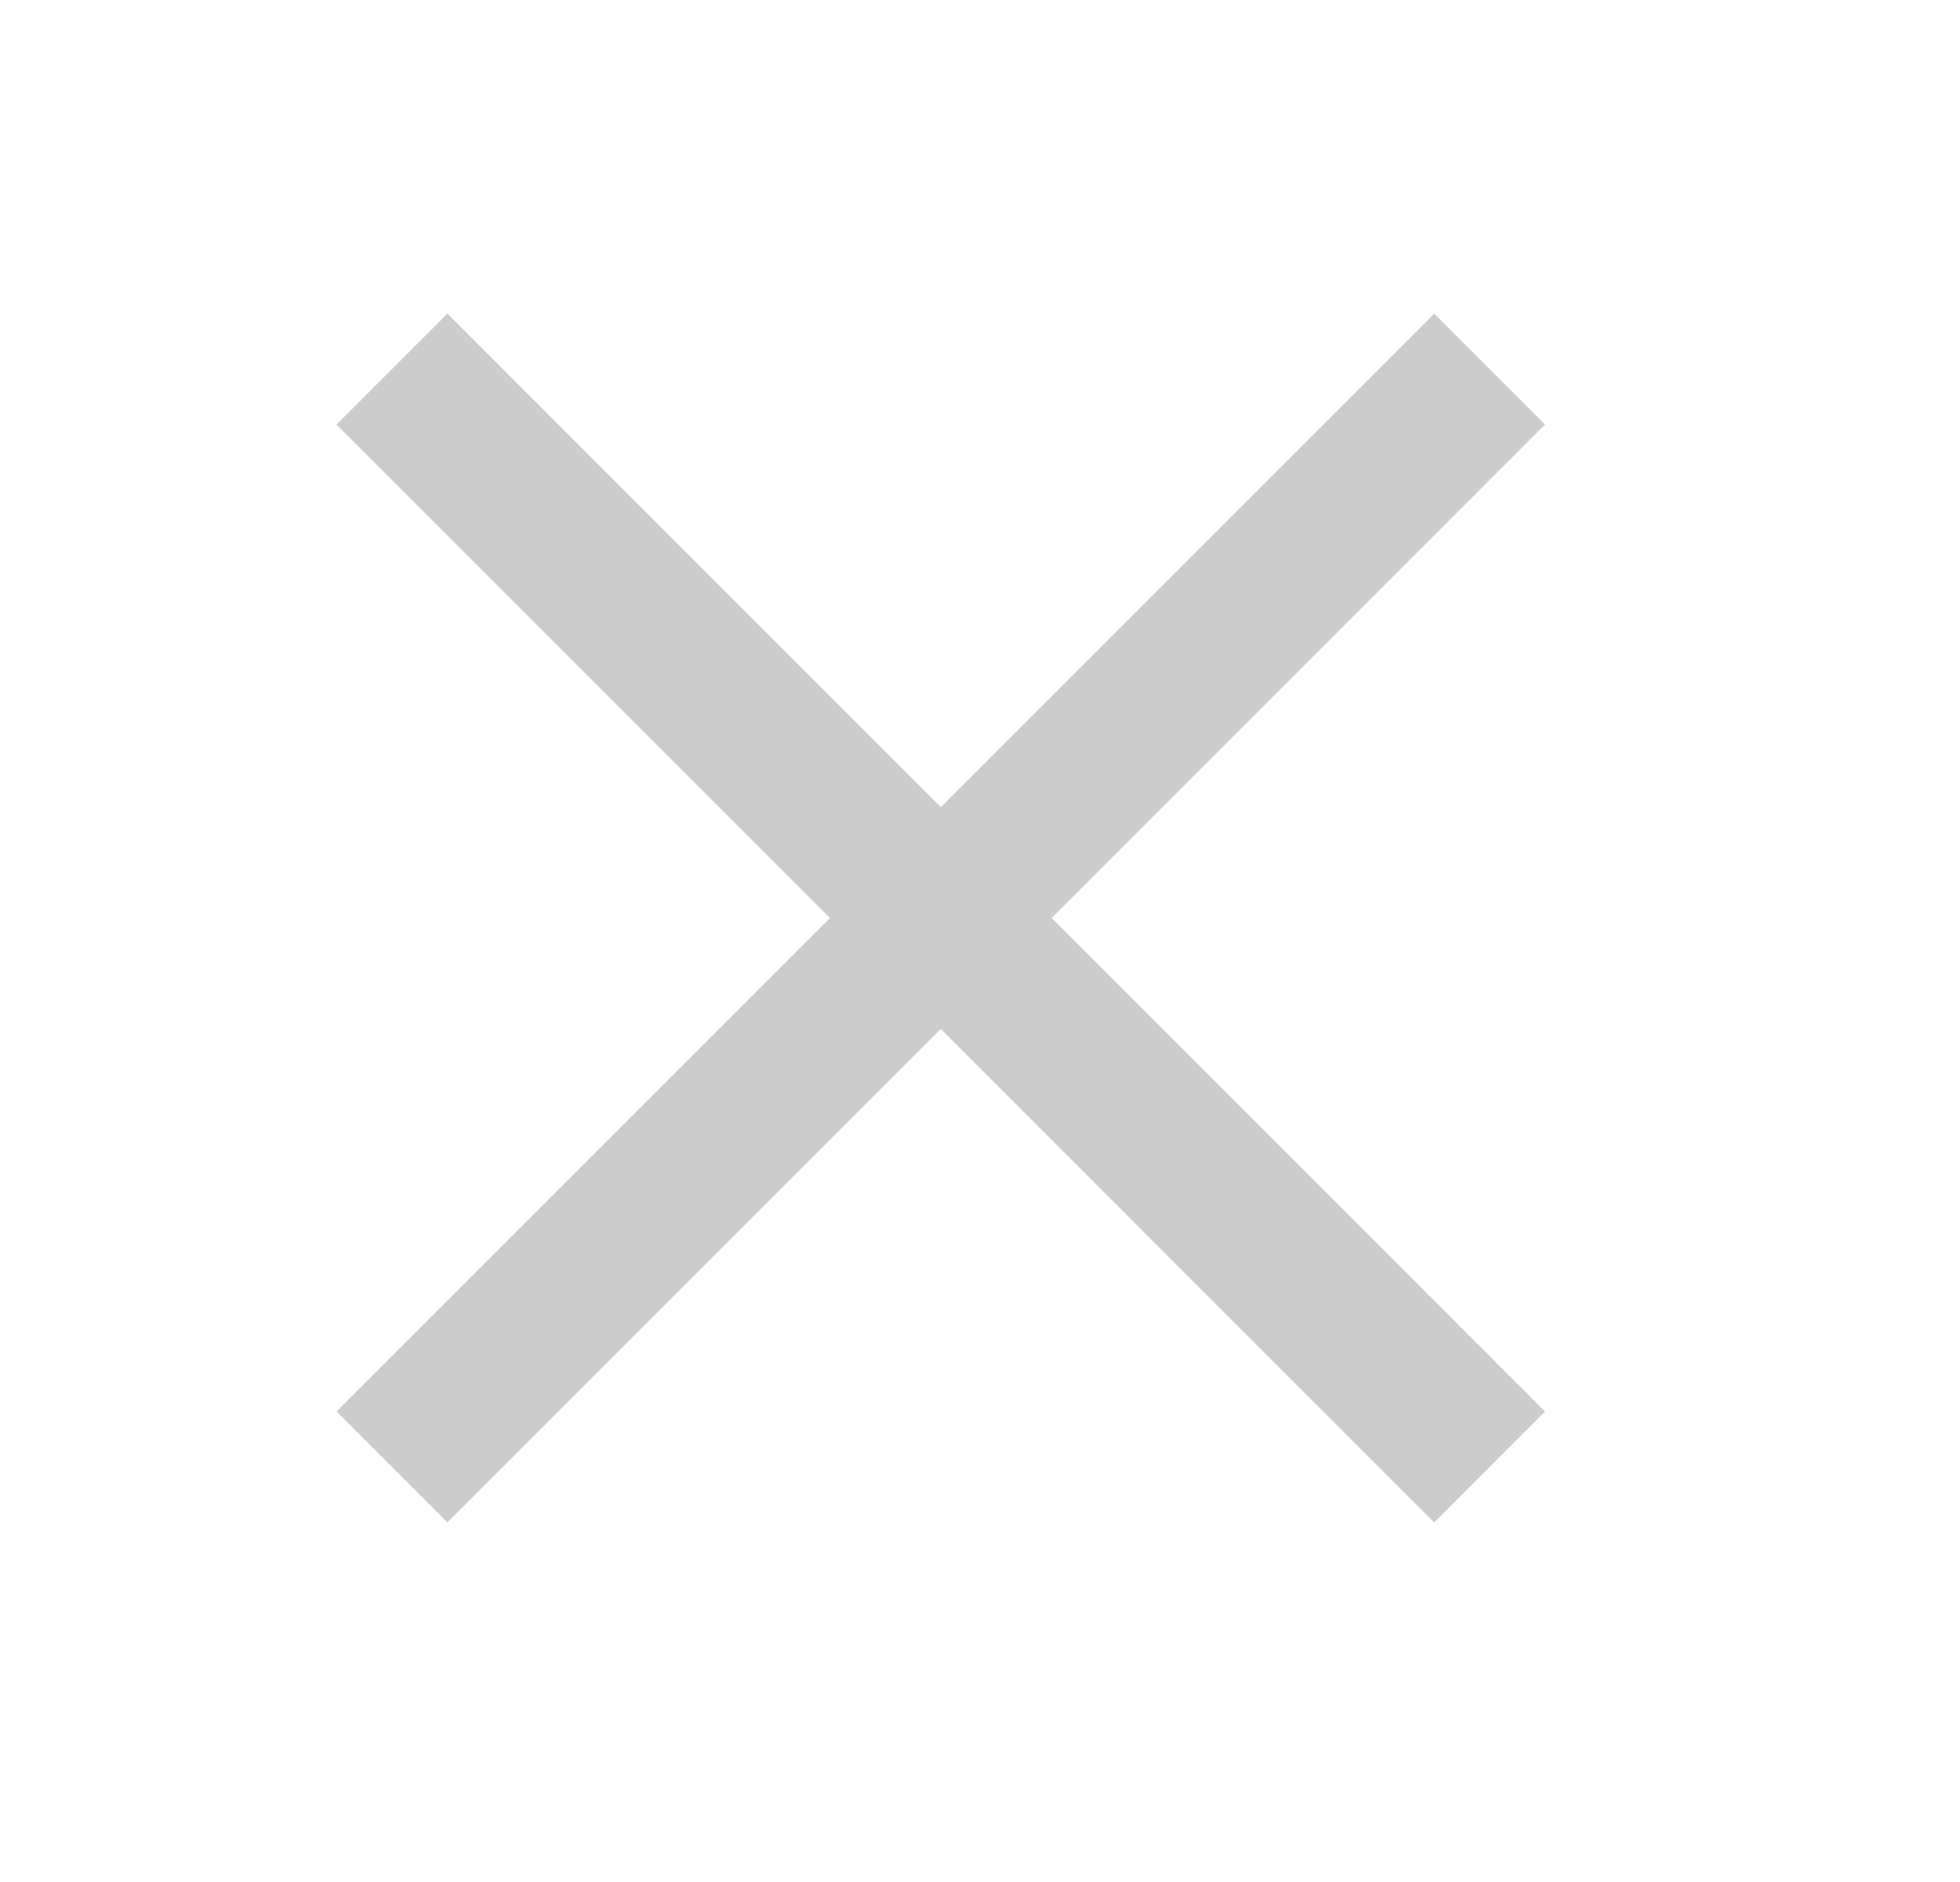
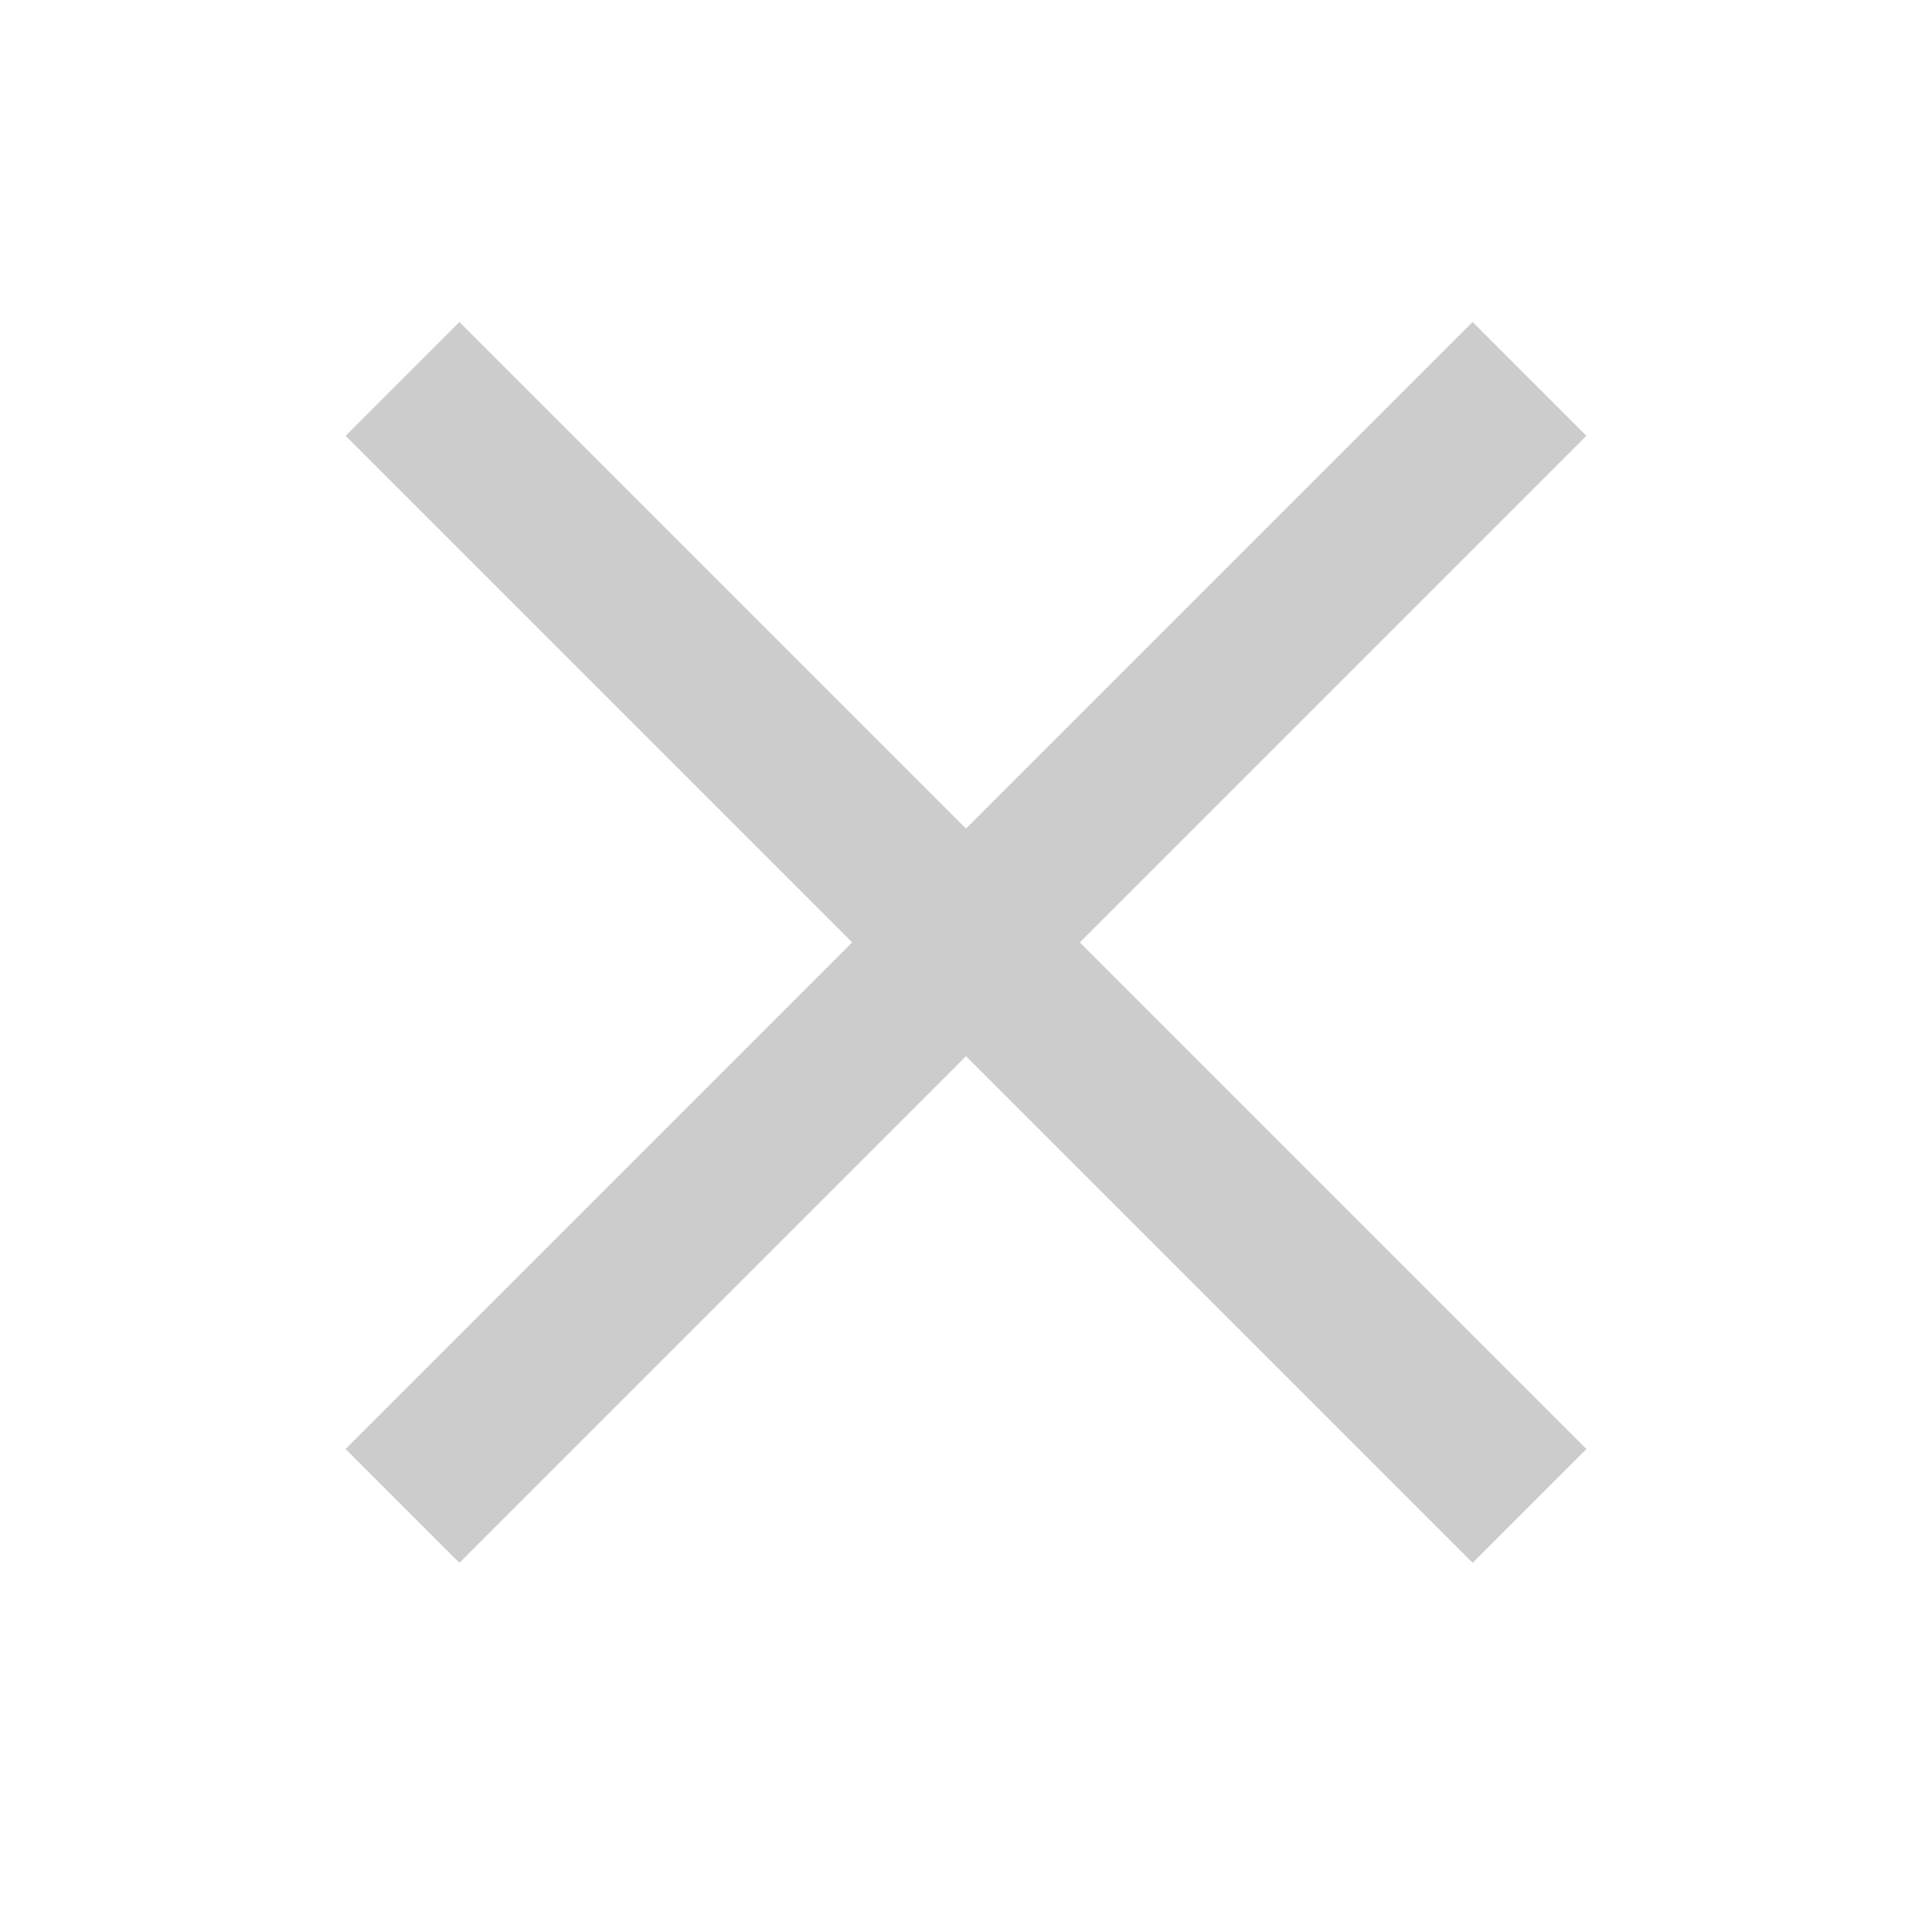
- <svg xmlns="http://www.w3.org/2000/svg" width="25" height="24" viewBox="0 0 25 24" fill="none">
+ <svg xmlns="http://www.w3.org/2000/svg" width="24" height="24" viewBox="0 0 24 24" fill="none">
  <path fill-rule="evenodd" clip-rule="evenodd" d="M10.586 11.707L4.293 5.414L5.707 4L12 10.293L18.293 4L19.707 5.414L13.414 11.707L19.707 18L18.293 19.414L12 13.121L5.707 19.414L4.293 18L10.586 11.707Z" fill="#CCCCCC" />
</svg>
